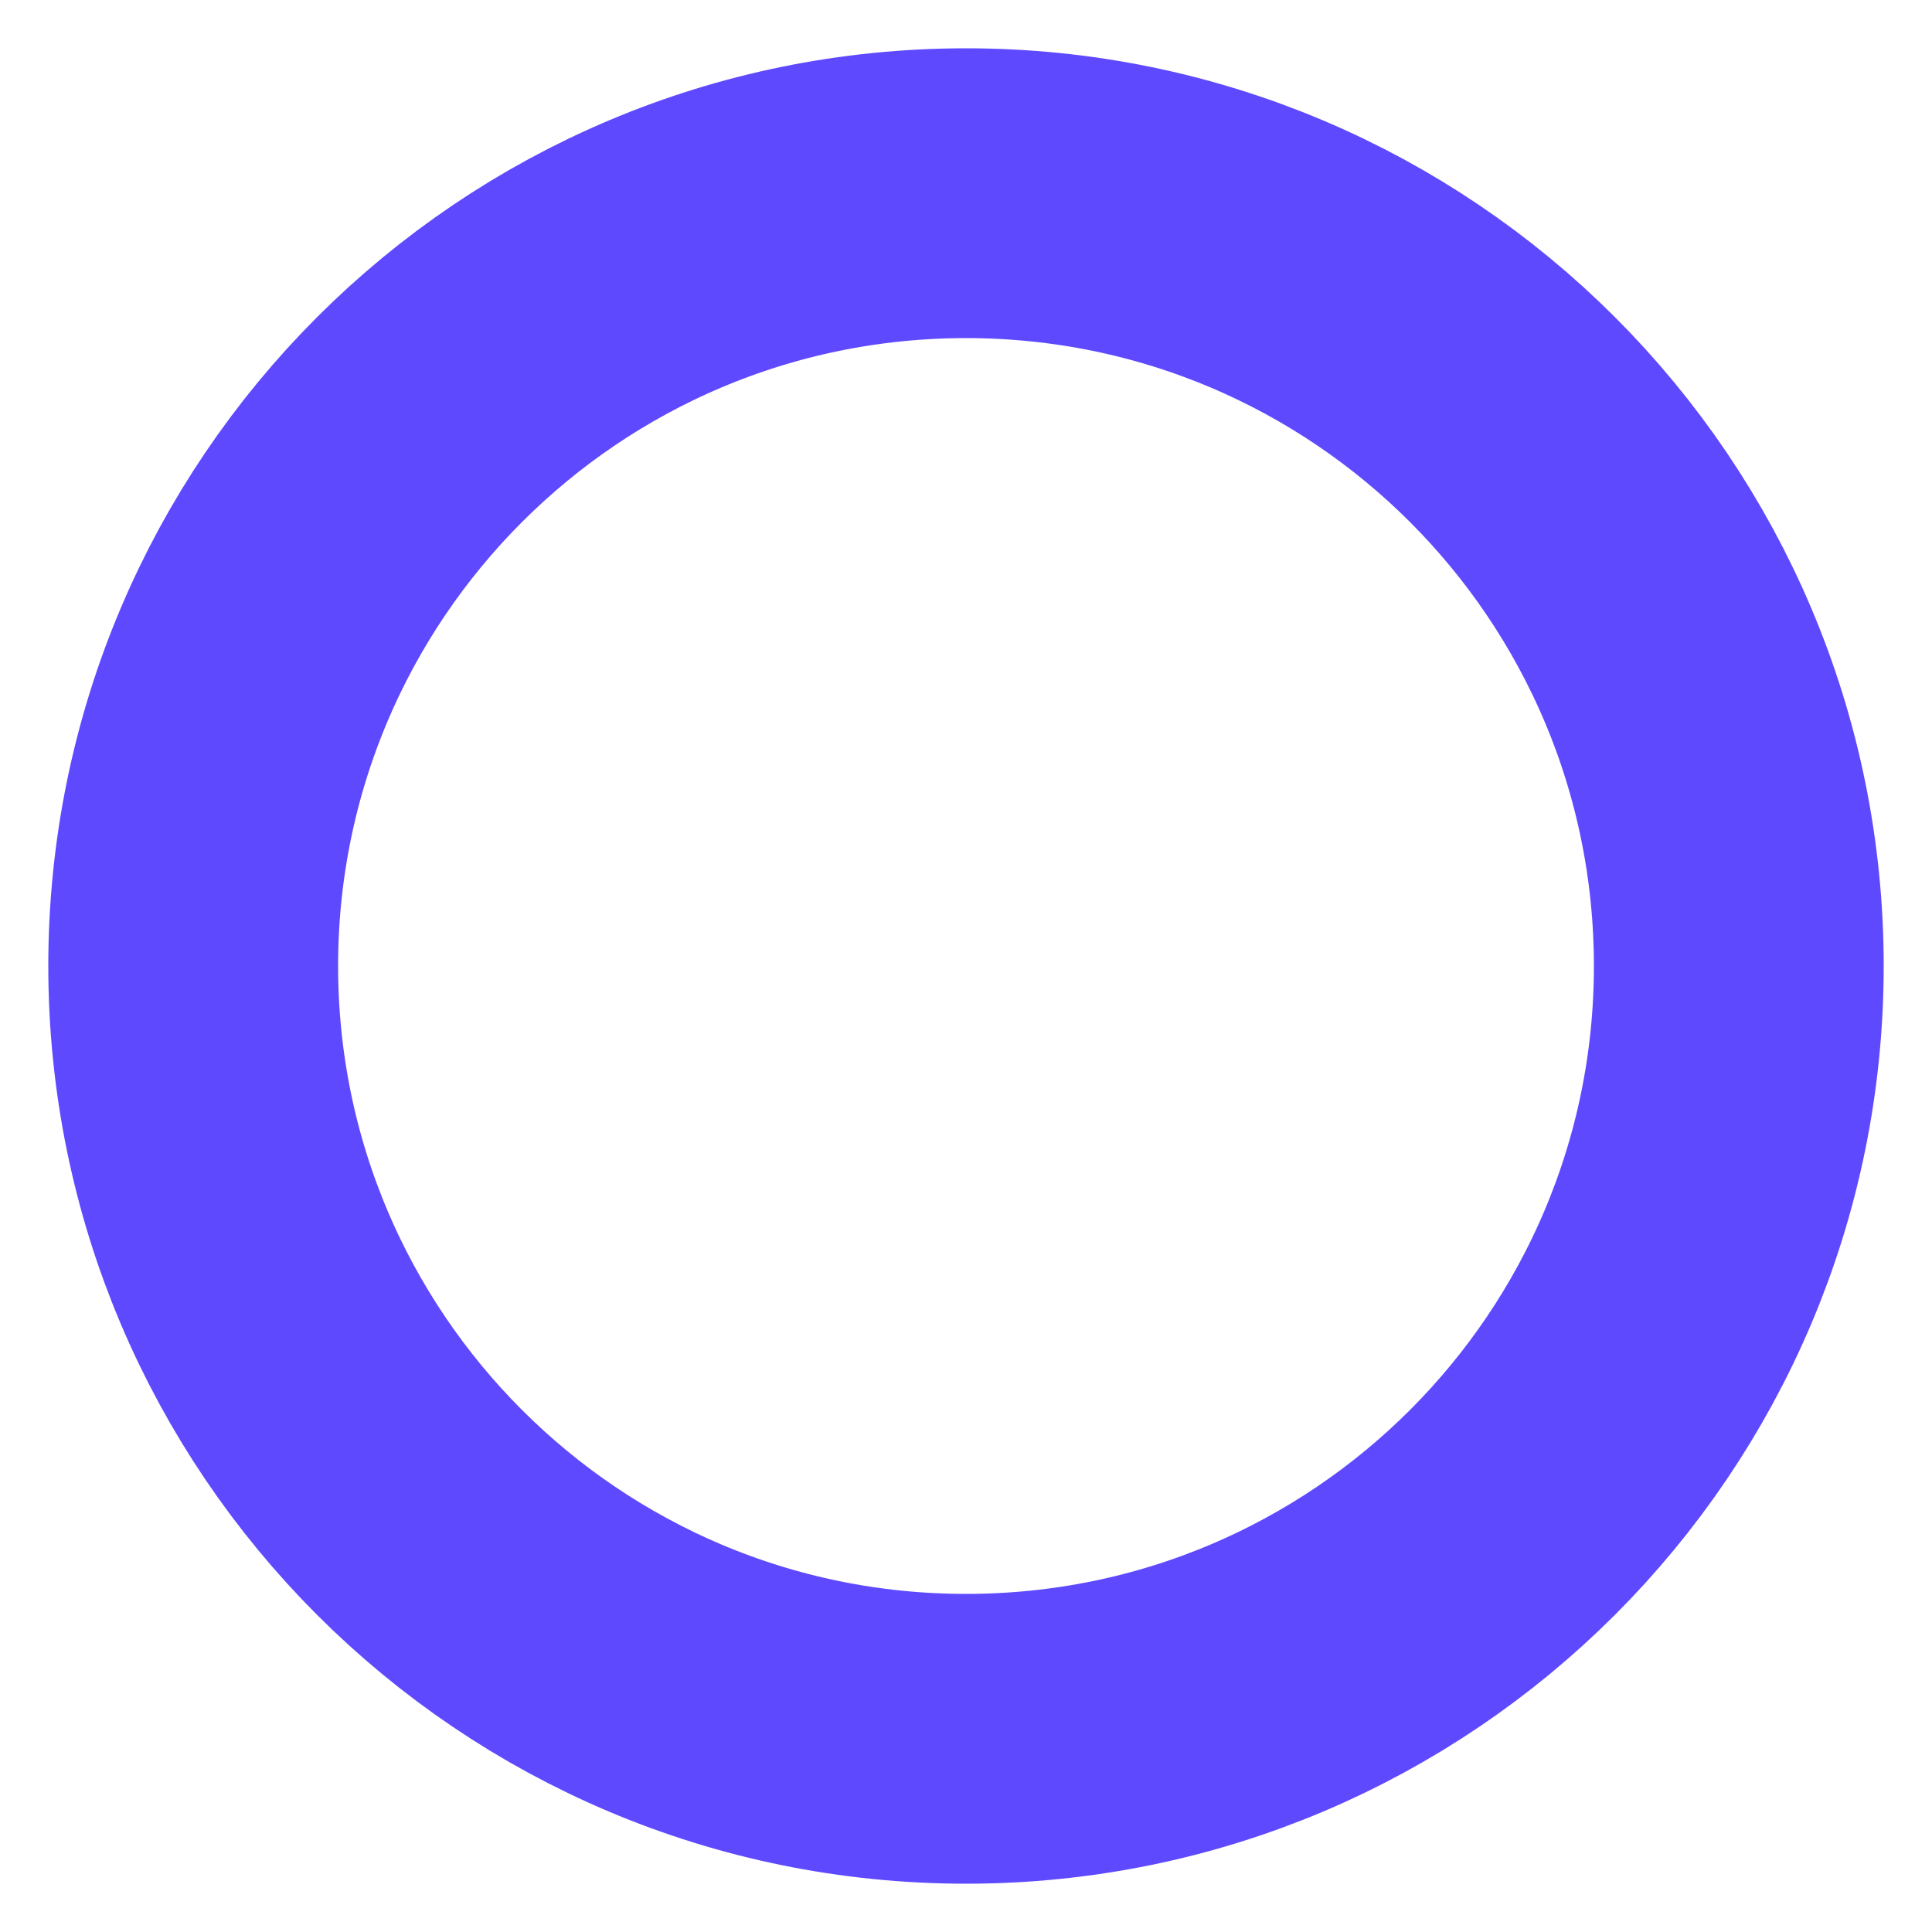
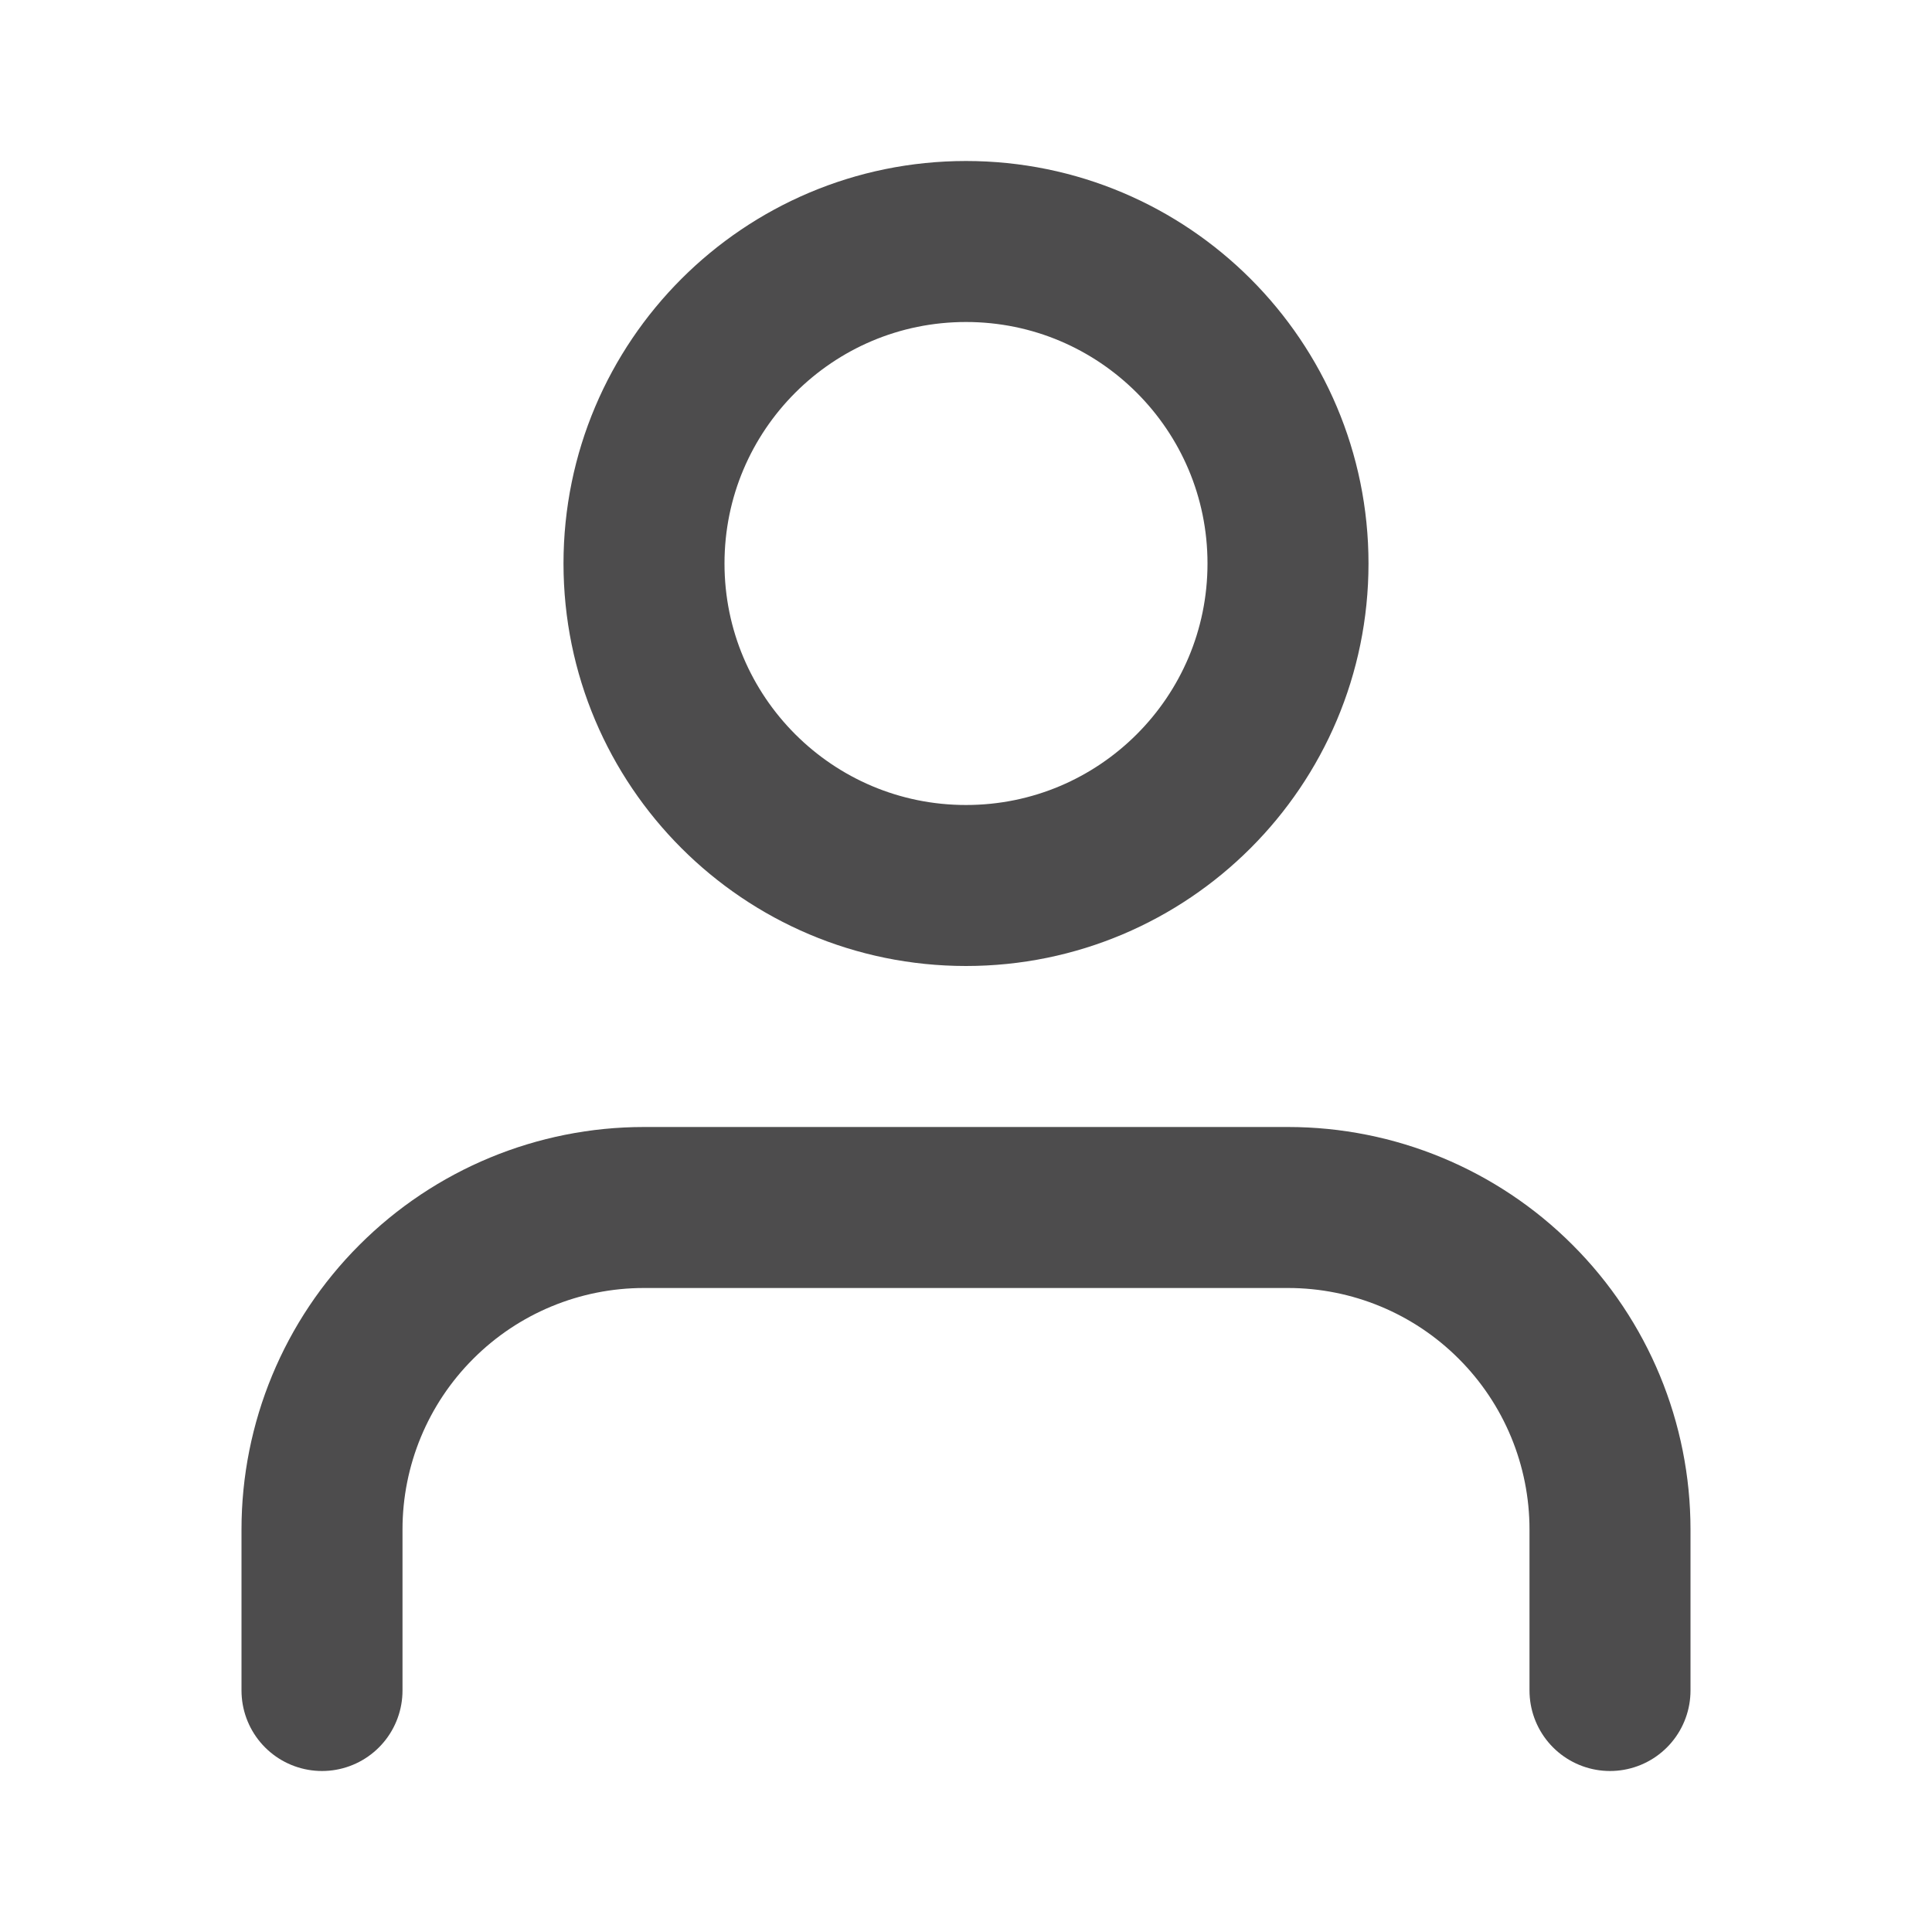
- <svg xmlns="http://www.w3.org/2000/svg" width="10" height="10" viewBox="0 0 10 10" fill="none">
-   <path d="M5 9C7.209 9 9 7.209 9 5C9 2.791 7.209 1 5 1C2.791 1 1 2.791 1 5C1 7.209 2.791 9 5 9Z" stroke="#5E49FF" stroke-width="1.5" stroke-linecap="round" stroke-linejoin="round" />
+ <svg xmlns="http://www.w3.org/2000/svg" width="24" height="24" viewBox="0 0 24 24" fill="none">
+   <path d="M20 21V19C20 17.939 19.579 16.922 18.828 16.172C18.078 15.421 17.061 15 16 15H8C6.939 15 5.922 15.421 5.172 16.172C4.421 16.922 4 17.939 4 19V21" stroke="#4D4C4D" stroke-width="2" stroke-linecap="round" stroke-linejoin="round" />
+   <path d="M12 11C14.209 11 16 9.209 16 7C16 4.791 14.209 3 12 3C9.791 3 8 4.791 8 7C8 9.209 9.791 11 12 11Z" stroke="#4D4C4D" stroke-width="2" stroke-linecap="round" stroke-linejoin="round" />
</svg>
